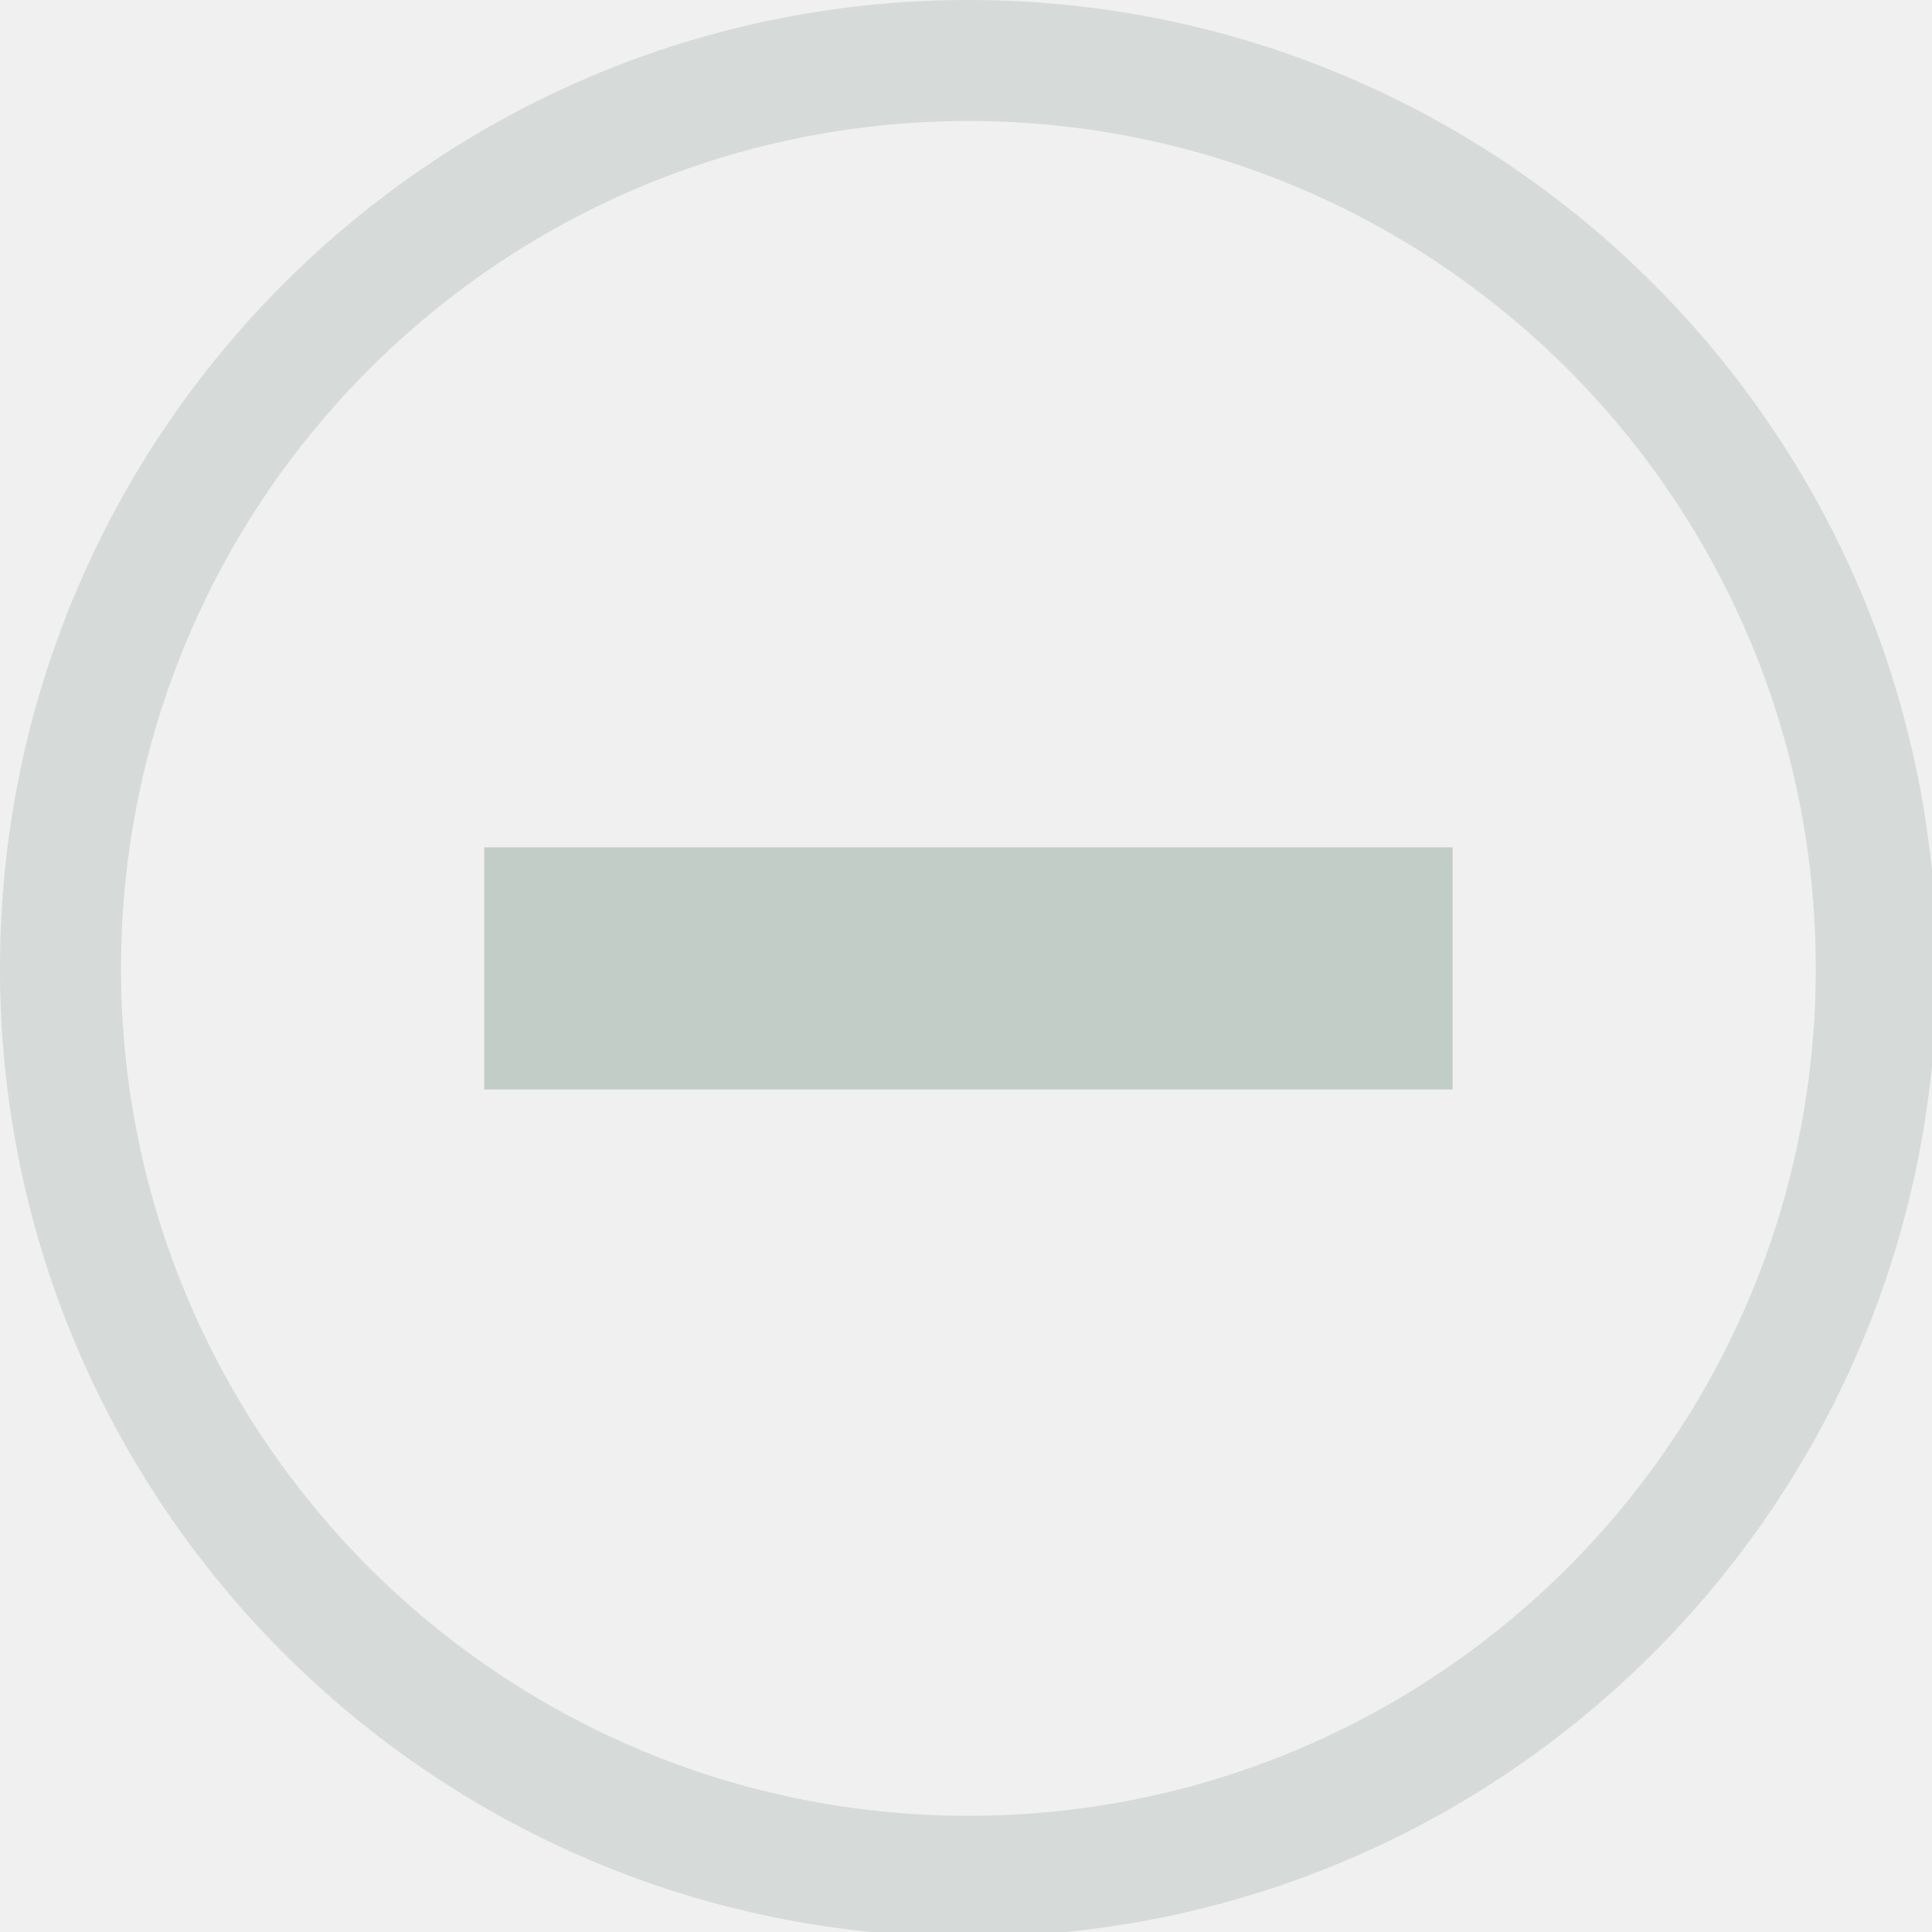
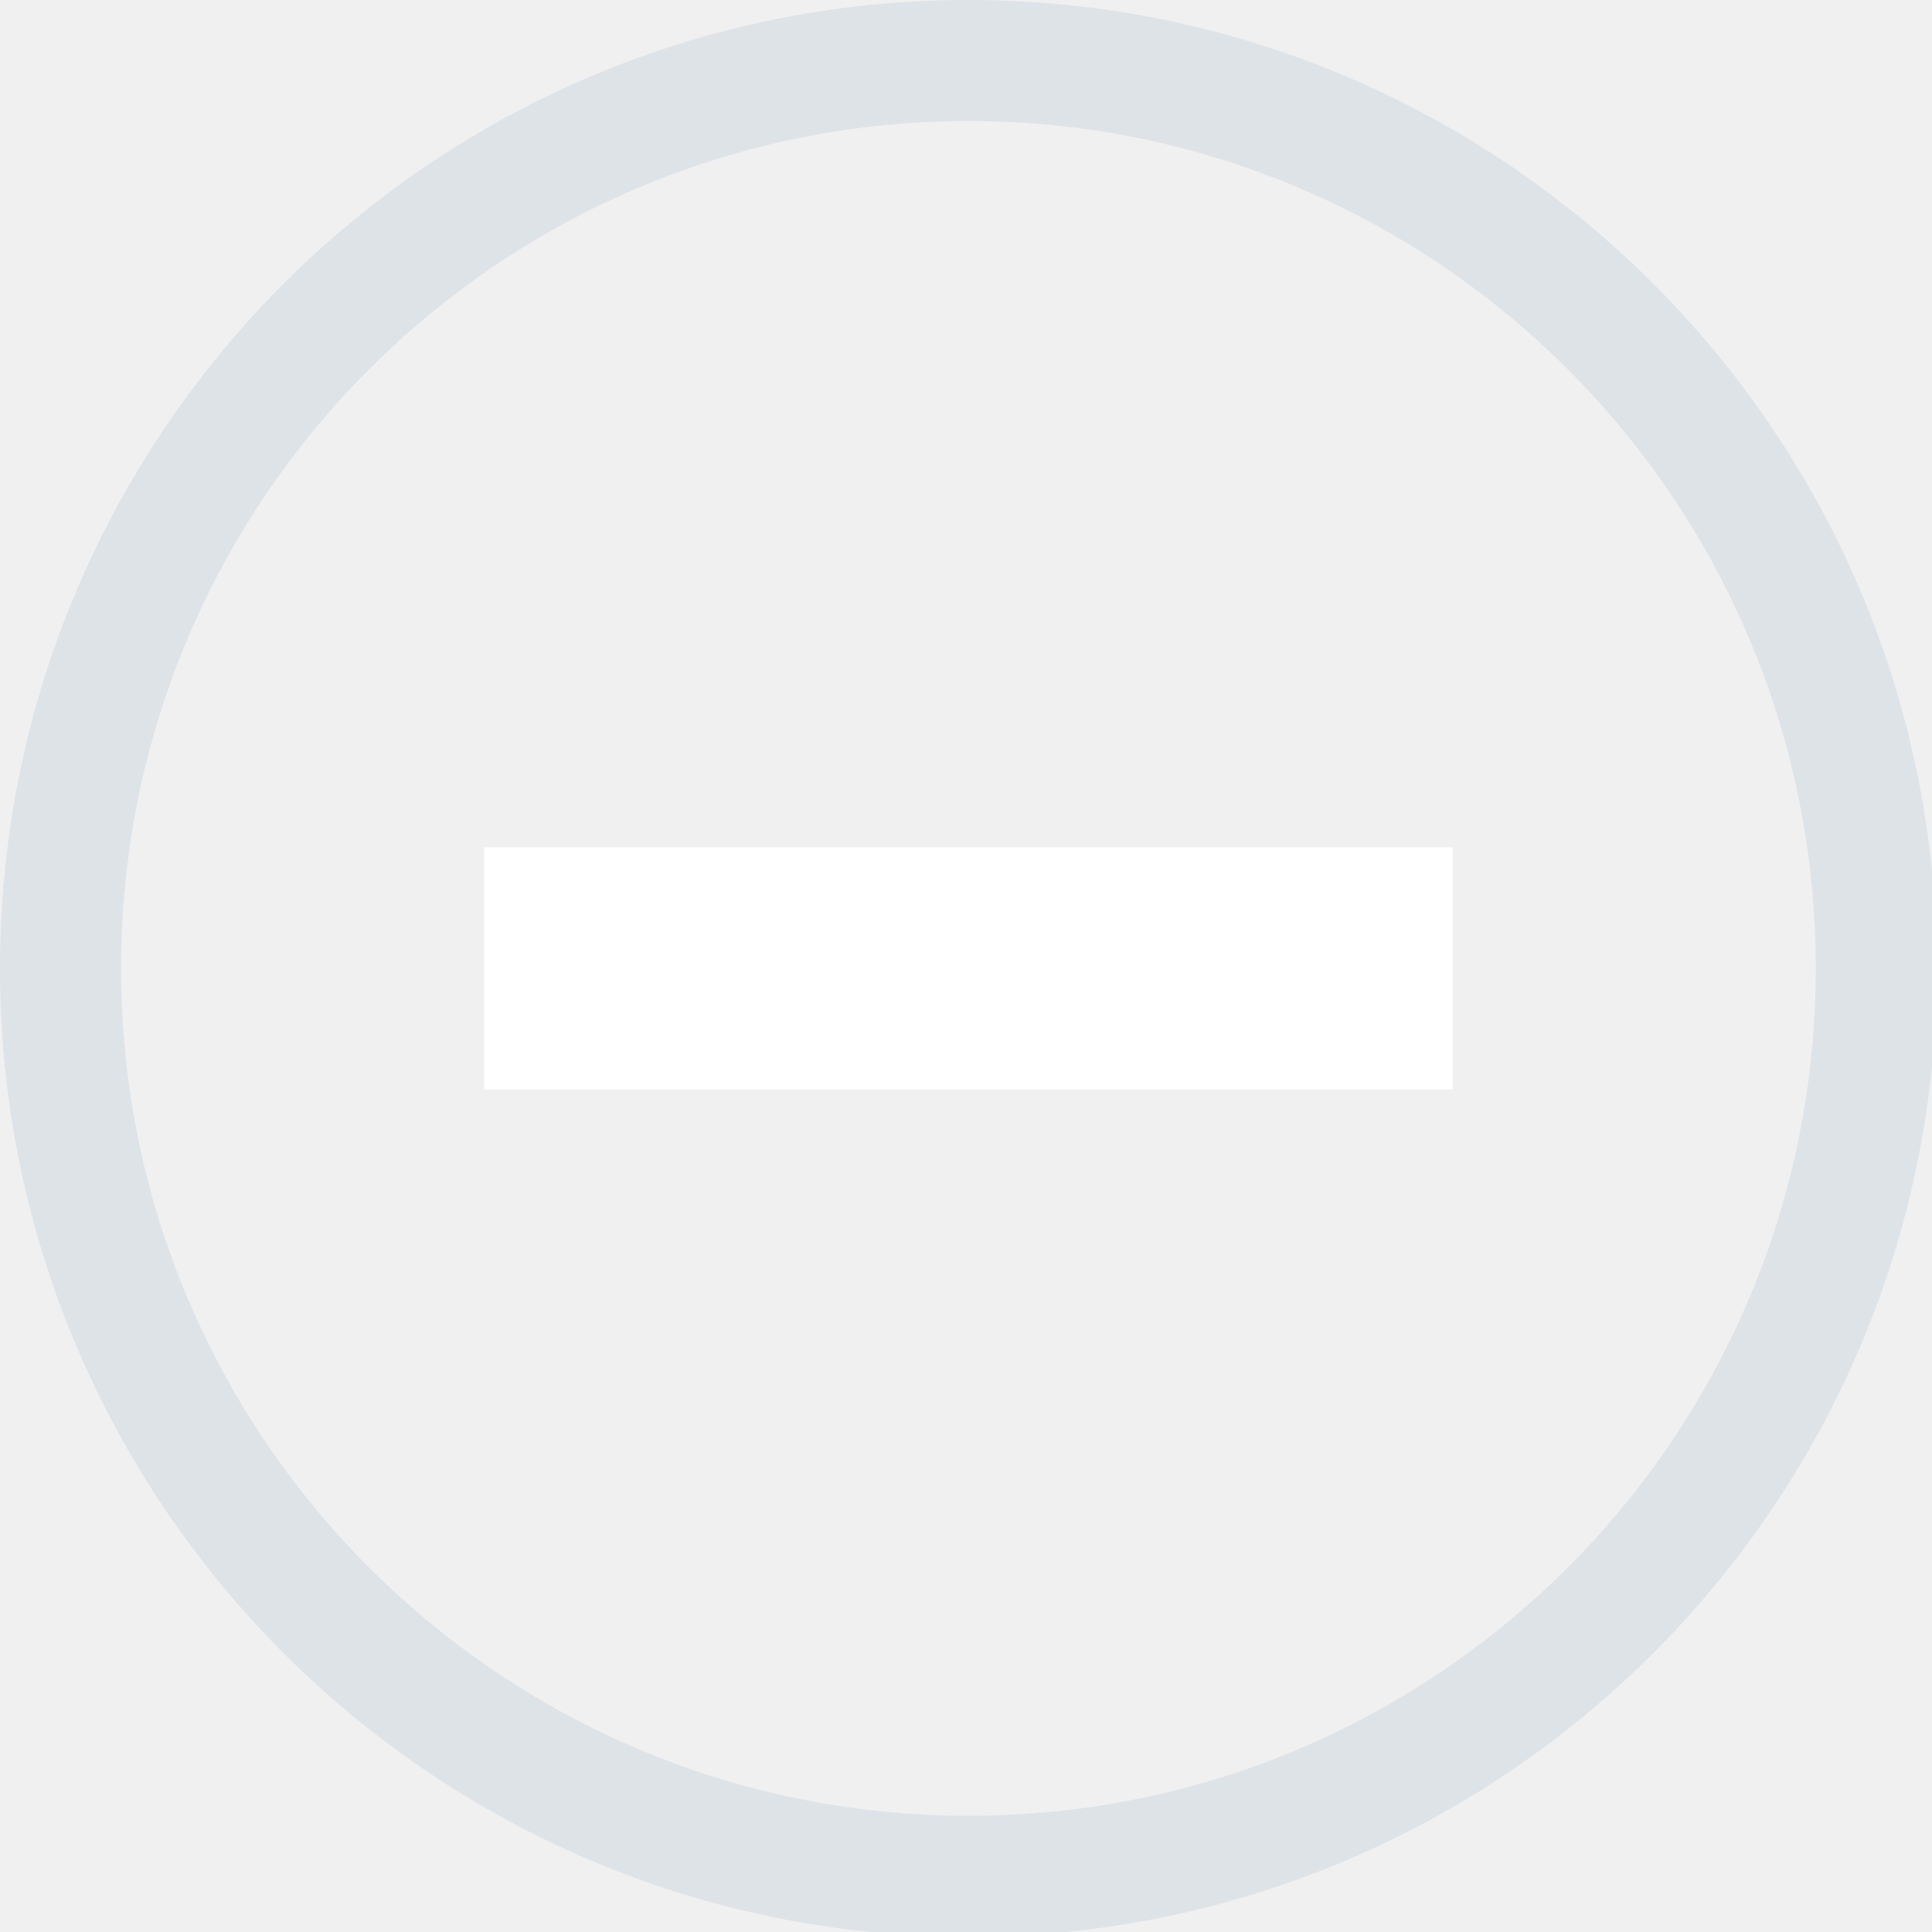
<svg xmlns="http://www.w3.org/2000/svg" width="133pt" height="133pt" viewBox="0 0 133 133" version="1.1">
  <g id="surface1">
-     <path style=" stroke:none;fill-rule:nonzero;fill:#c3cdc8;fill-opacity:0.5;" d="M 66.668 0 C 29.852 0 0 29.852 0 66.668 C 0 103.484 29.852 133.332 66.668 133.332 C 103.484 133.332 133.332 103.484 133.332 66.668 C 133.332 29.852 103.484 0 66.668 0 Z M 66.668 8.332 C 98.895 8.332 125 34.441 125 66.668 C 125 98.895 98.895 125 66.668 125 C 34.441 125 8.332 98.895 8.332 66.668 C 8.332 34.441 34.441 8.332 66.668 8.332 Z M 66.668 8.332 " />
-     <path style=" stroke:none;fill-rule:nonzero;fill:#c3cdc8;fill-opacity:0.15;" d="M 66.668 0 C 29.852 0 0 29.852 0 66.668 C 0 103.484 29.852 133.332 66.668 133.332 C 103.484 133.332 133.332 103.484 133.332 66.668 C 133.332 29.852 103.484 0 66.668 0 Z M 66.668 8.332 C 98.895 8.332 125 34.441 125 66.668 C 125 98.895 98.895 125 66.668 125 C 34.441 125 8.332 98.895 8.332 66.668 C 8.332 34.441 34.441 8.332 66.668 8.332 Z M 66.668 8.332 " />
-     <path style=" stroke:none;fill-rule:nonzero;fill:#c3cdc8;fill-opacity:1;" d="M 33.332 58.332 L 100 58.332 L 100 75 L 33.332 75 Z M 33.332 58.332 " />
+     <path style=" stroke:none;fill-rule:nonzero;fill:#d3dae3;fill-opacity:0.5;" d="M 66.668 0 C 29.852 0 0 29.852 0 66.668 C 0 103.484 29.852 133.332 66.668 133.332 C 103.484 133.332 133.332 103.484 133.332 66.668 C 133.332 29.852 103.484 0 66.668 0 Z M 66.668 8.332 C 98.895 8.332 125 34.441 125 66.668 C 125 98.895 98.895 125 66.668 125 C 34.441 125 8.332 98.895 8.332 66.668 C 8.332 34.441 34.441 8.332 66.668 8.332 Z M 66.668 8.332 " />
+     <path style=" stroke:none;fill-rule:nonzero;fill:#d3dae3;fill-opacity:0.15;" d="M 66.668 0 C 29.852 0 0 29.852 0 66.668 C 0 103.484 29.852 133.332 66.668 133.332 C 103.484 133.332 133.332 103.484 133.332 66.668 C 133.332 29.852 103.484 0 66.668 0 Z M 66.668 8.332 C 98.895 8.332 125 34.441 125 66.668 C 125 98.895 98.895 125 66.668 125 C 34.441 125 8.332 98.895 8.332 66.668 C 8.332 34.441 34.441 8.332 66.668 8.332 Z M 66.668 8.332 " />
+     <path style=" stroke:none;fill-rule:nonzero;fill:#ffffff;fill-opacity:1;" d="M 33.332 58.332 L 100 58.332 L 100 75 L 33.332 75 Z M 33.332 58.332 " />
  </g>
</svg>
